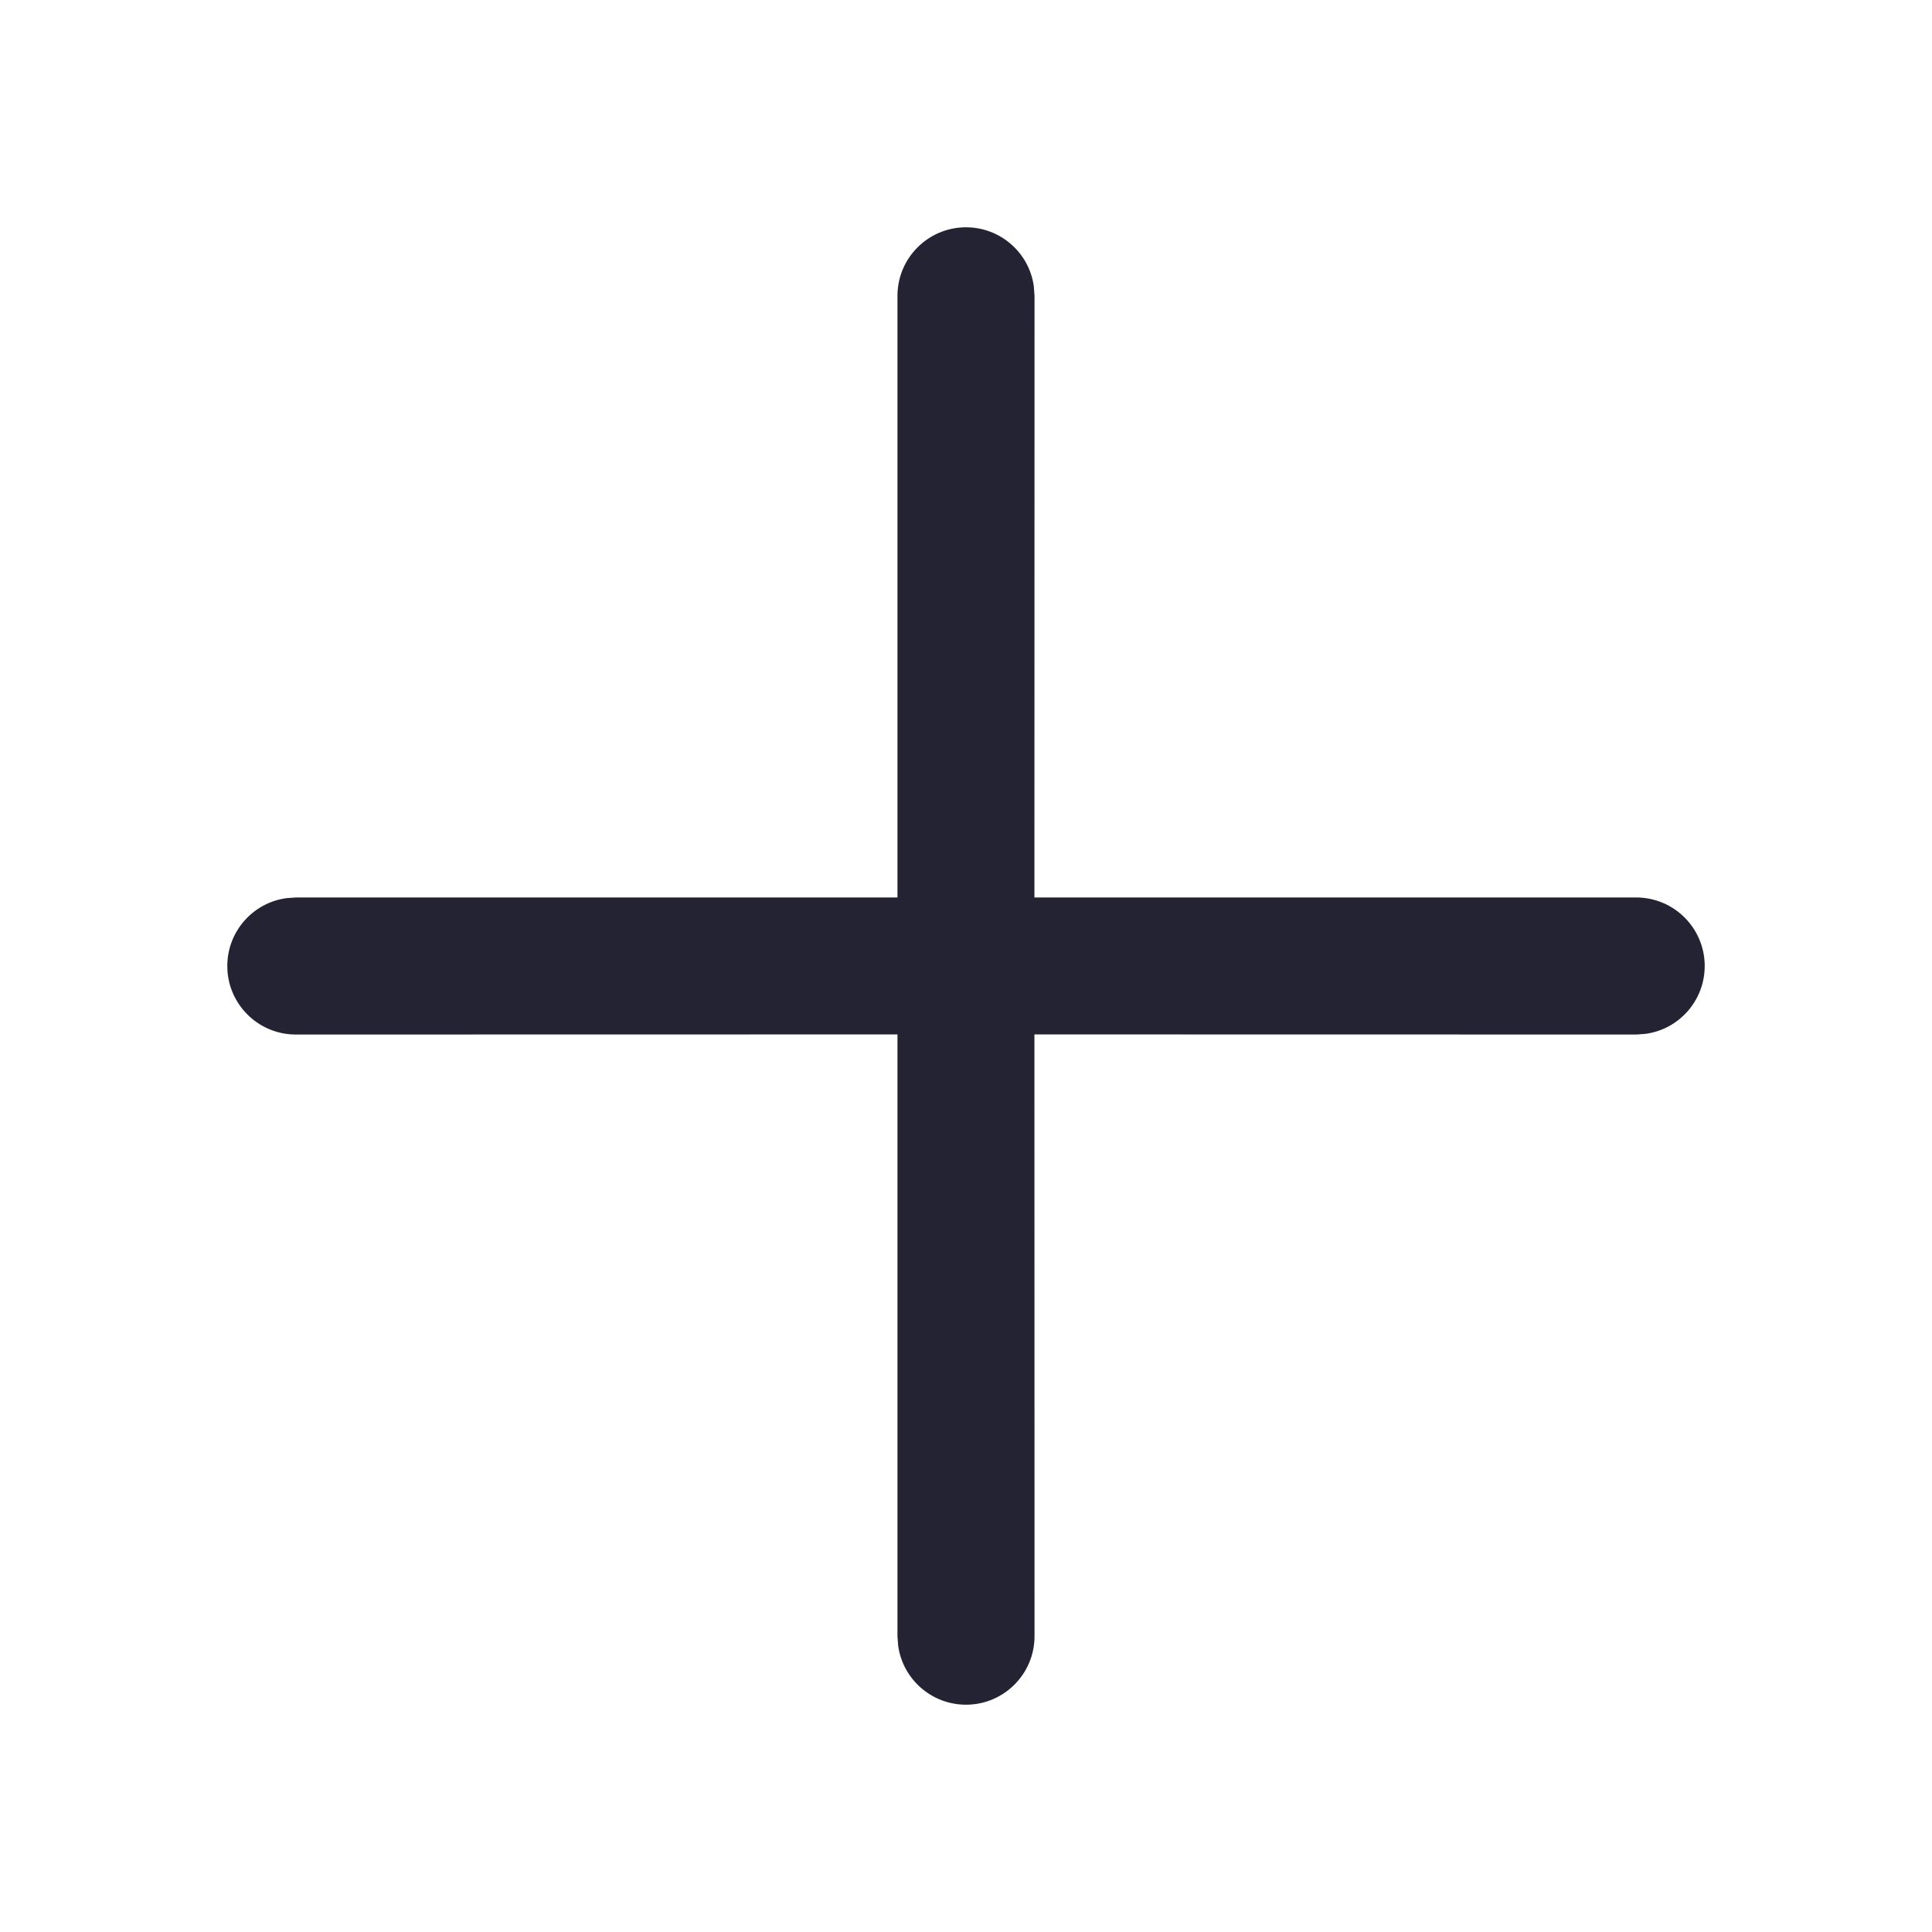
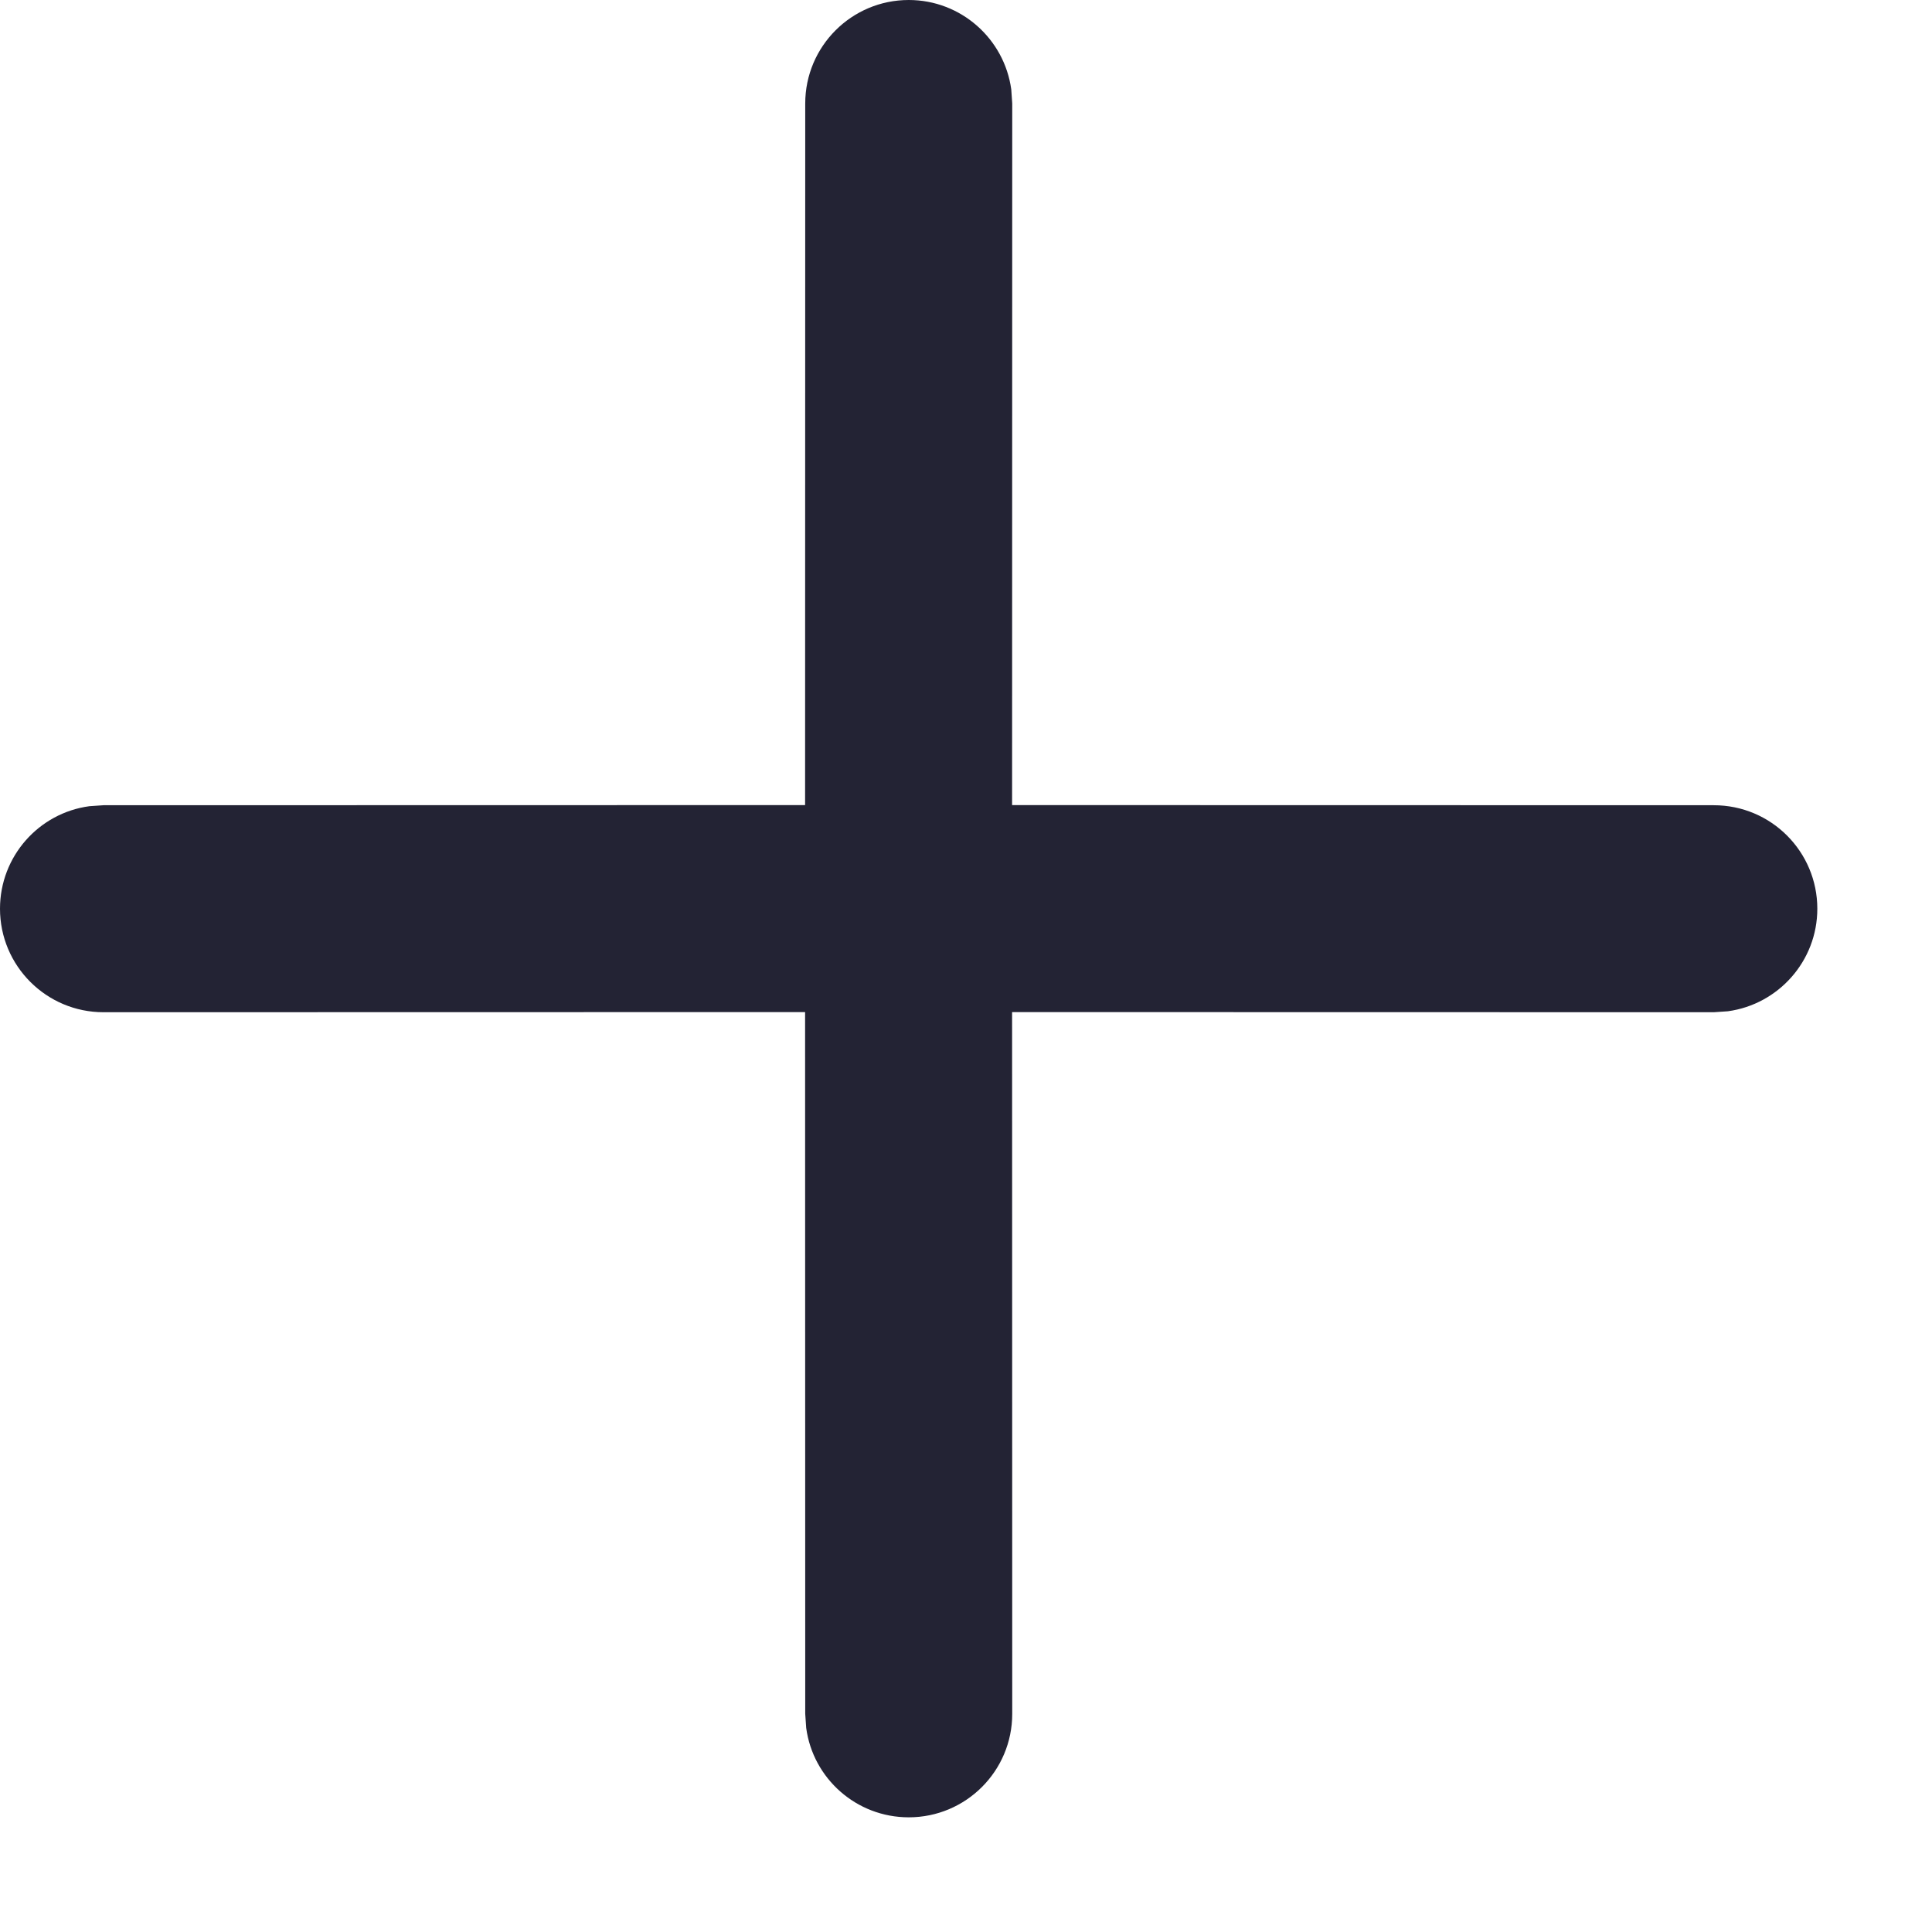
- <svg xmlns="http://www.w3.org/2000/svg" width="17" height="17" viewBox="0 0 17 17">
-   <g fill="none" fill-rule="evenodd">
-     <path d="M0 0H17V17H0z" />
-     <path fill="#232334" fill-rule="nonzero" d="M8.5 2c.305 0 .558.227.597.521l.006.082-.001 5.294h5.295c.333 0 .603.27.603.603 0 .305-.227.558-.521.597l-.082.006-5.295-.001.001 5.295c0 .333-.27.603-.603.603-.305 0-.558-.227-.597-.521l-.006-.082V9.102l-5.294.001C2.27 9.103 2 8.833 2 8.5c0-.305.227-.558.521-.597l.082-.006h5.294V2.603c0-.333.27-.603.603-.603z" />
+ <svg xmlns="http://www.w3.org/2000/svg" width="14px" height="14px" viewBox="0 0 14 14" version="1.1">
+   <g id="File-Share" stroke="none" stroke-width="1" fill="none" fill-rule="evenodd">
+     <g id="08_Farm_Link" transform="translate(-271, -709)" fill="#232334" fill-rule="nonzero">
+       <g id="Group-10" transform="translate(257, 699)">
+         <path d="M20.585,10 C20.964,10 21.278,10.282 21.328,10.648 L21.335,10.75 L21.334,15.834 L26.419,15.835 C26.834,15.835 27.169,16.171 27.169,16.585 C27.169,16.964 26.887,17.278 26.521,17.328 L26.419,17.335 L21.334,17.334 L21.335,22.419 C21.335,22.834 20.999,23.169 20.585,23.169 C20.205,23.169 19.891,22.887 19.842,22.521 L19.835,22.419 L19.834,17.334 L14.75,17.335 C14.336,17.335 14,16.999 14,16.585 C14,16.205 14.282,15.891 14.648,15.842 L14.75,15.835 L19.834,15.834 L19.835,10.75 C19.835,10.336 20.171,10 20.585,10 Z" id="Combined-Shape" />
+       </g>
+     </g>
  </g>
</svg>
